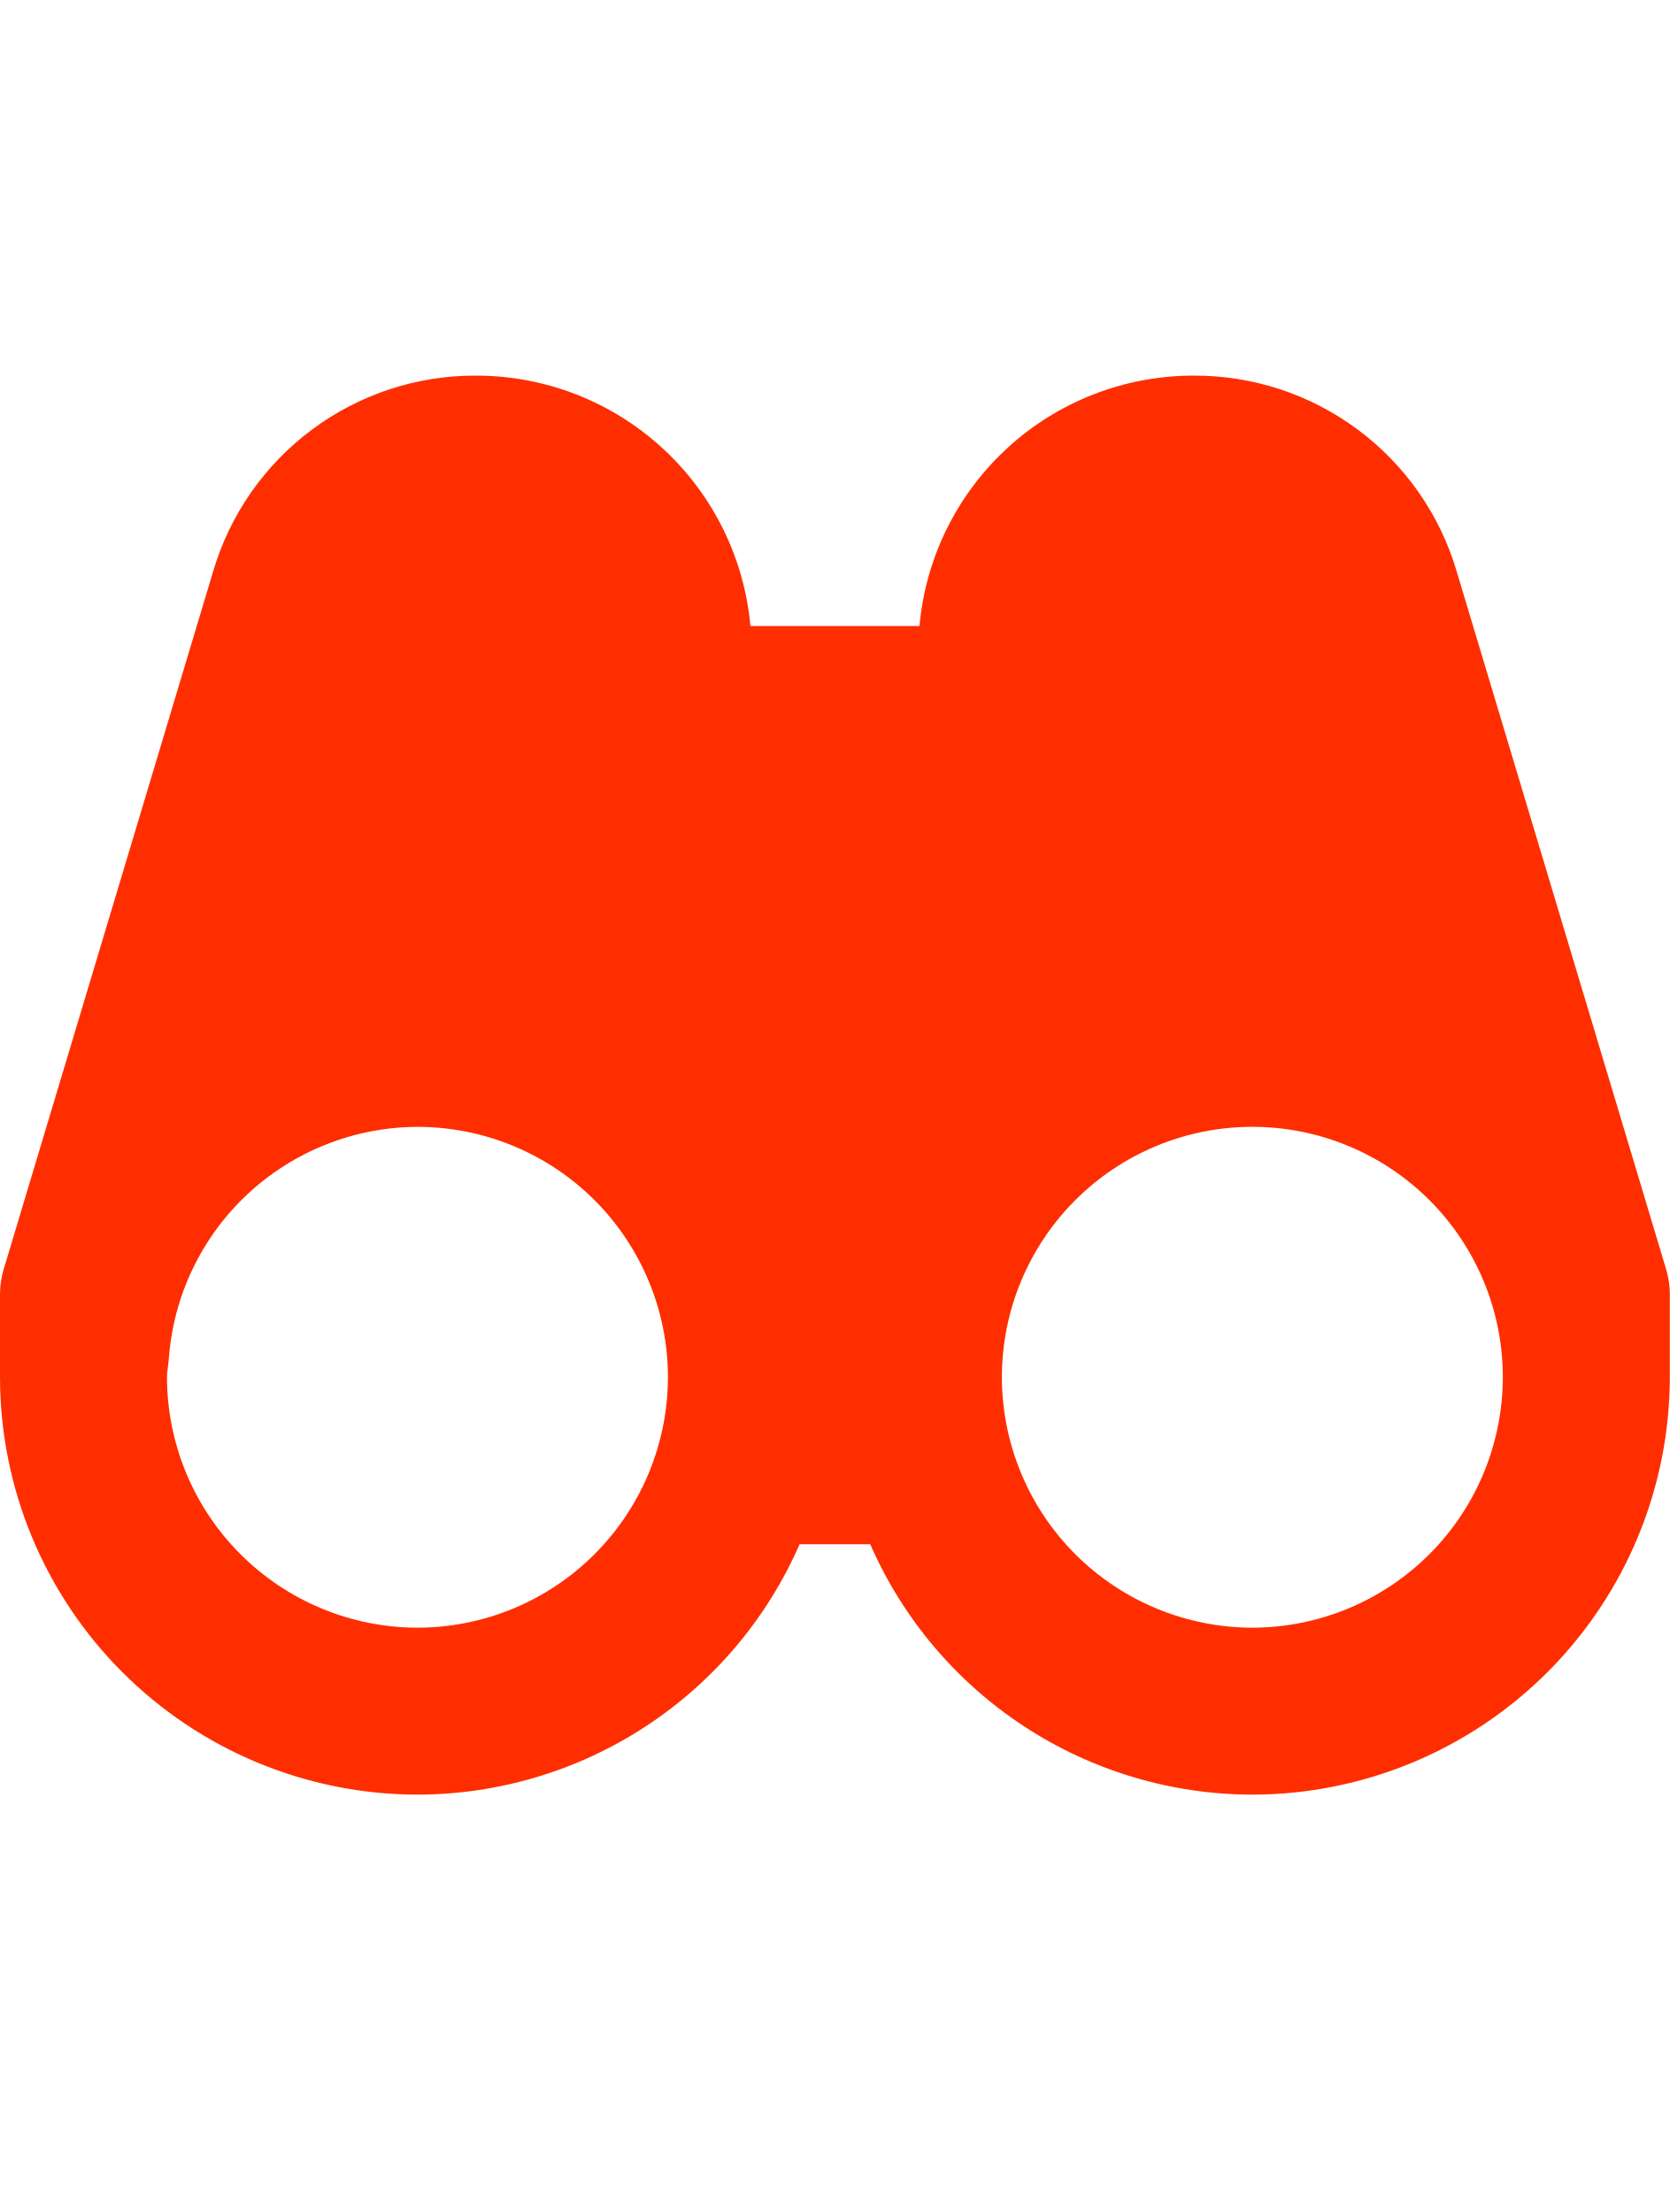
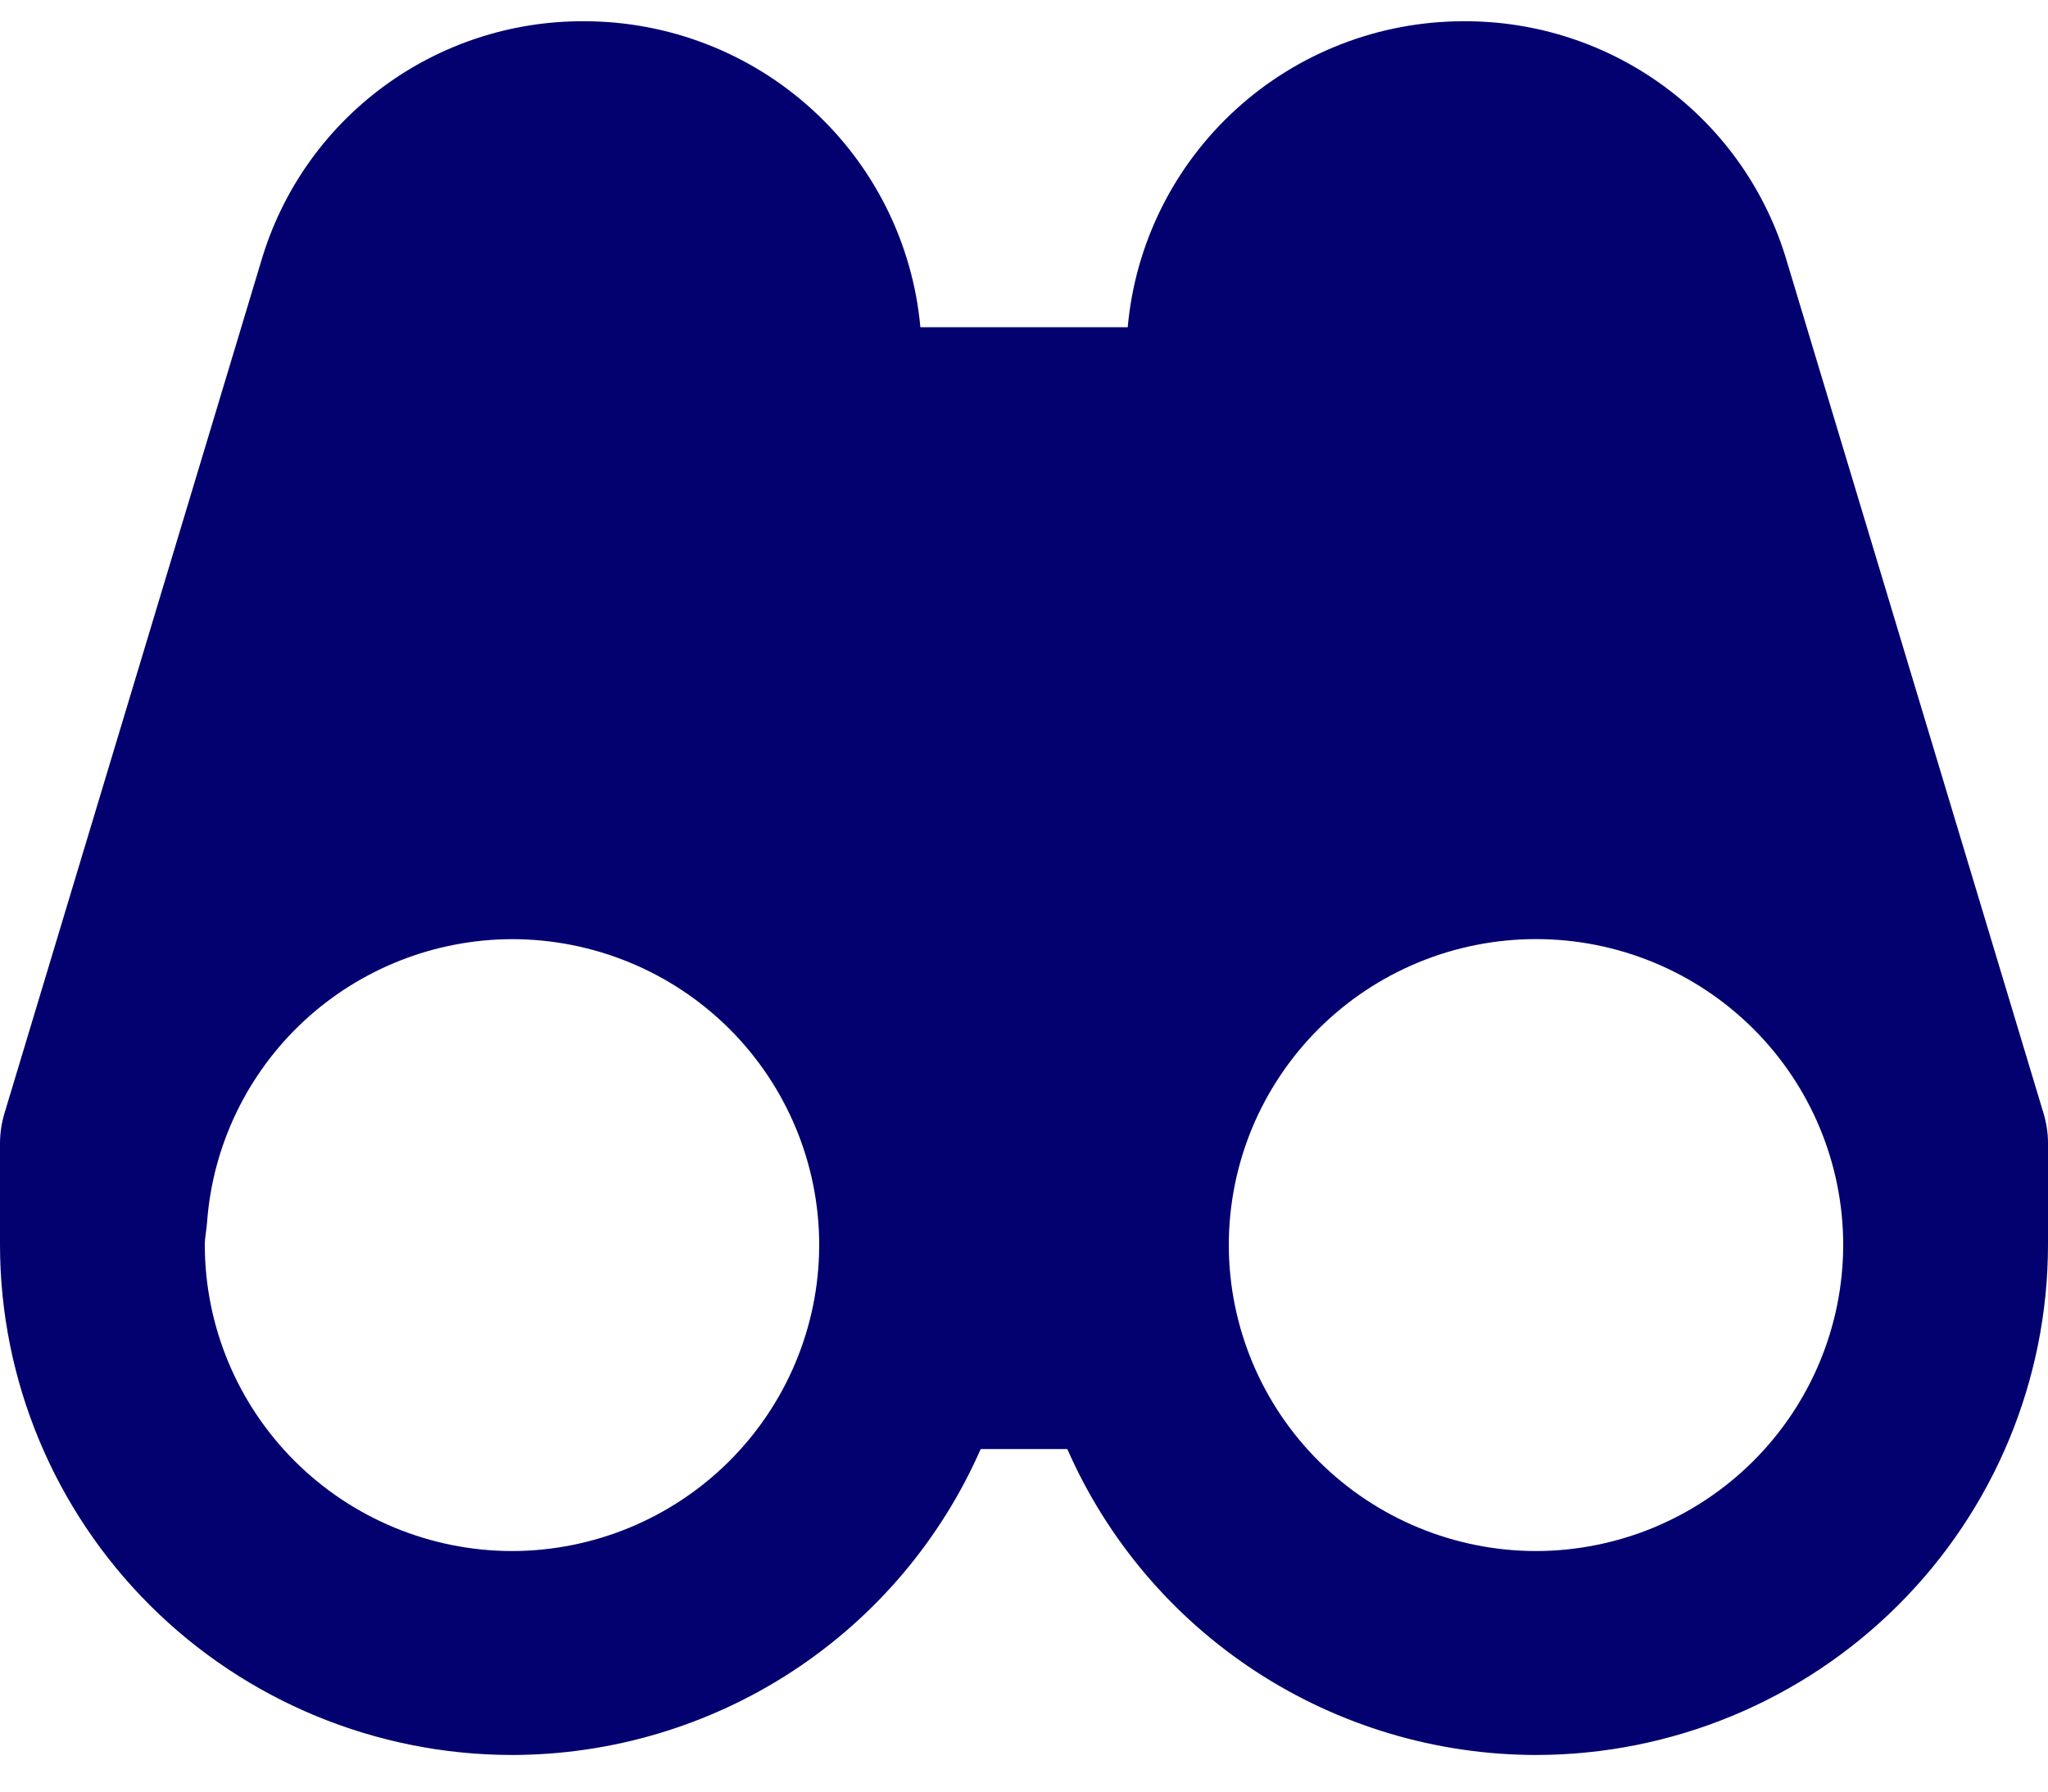
- <svg xmlns="http://www.w3.org/2000/svg" width="40" height="53" viewBox="0 0 40 53" fill="none">
-   <path d="M34.894 13.69C34.493 12.329 33.66 11.136 32.521 10.29C31.382 9.444 29.999 8.991 28.58 9C26.936 9.002 25.351 9.618 24.139 10.728C22.926 11.839 22.172 13.362 22.026 15H17.976C17.828 13.361 17.072 11.836 15.856 10.726C14.641 9.615 13.054 9 11.408 9C9.991 8.993 8.61 9.447 7.474 10.293C6.337 11.139 5.506 12.331 5.106 13.69L0.084 30.426C0.029 30.612 0.001 30.806 0 31V33C0.003 35.652 1.058 38.194 2.933 40.068C4.808 41.943 7.35 42.997 10.002 43C11.945 42.997 13.846 42.428 15.471 41.362C17.096 40.297 18.376 38.781 19.154 37H20.846C21.624 38.781 22.904 40.297 24.529 41.362C26.154 42.428 28.055 42.997 29.998 43C32.65 42.997 35.192 41.943 37.067 40.068C38.943 38.192 39.997 35.65 40 32.998V31C40 30.804 39.97 30.612 39.916 30.426L34.894 13.69ZM10.002 39C8.411 38.998 6.886 38.365 5.761 37.24C4.636 36.116 4.003 34.591 4 33C4 32.848 4.034 32.706 4.044 32.556C4.153 31.05 4.828 29.64 5.932 28.61C7.037 27.58 8.49 27.005 10 27C11.591 27 13.117 27.632 14.243 28.757C15.368 29.883 16 31.409 16 33V33.018C15.993 34.605 15.358 36.125 14.235 37.246C13.111 38.367 11.589 38.997 10.002 39ZM29.998 39C28.411 38.997 26.889 38.367 25.765 37.246C24.641 36.125 24.007 34.605 24 33.018V33C24 32.212 24.155 31.432 24.456 30.704C24.758 29.976 25.2 29.314 25.757 28.757C26.882 27.632 28.408 26.999 29.999 26.999C31.59 26.999 33.116 27.631 34.242 28.756C35.367 29.881 36 31.407 36 32.998C35.998 34.589 35.365 36.115 34.24 37.24C33.114 38.365 31.589 38.998 29.998 39Z" fill="#FF2E00" />
+ <svg xmlns="http://www.w3.org/2000/svg" width="40" height="35" viewBox="0 0 40 35" fill="none">
+   <path d="M34.894 5.087C34.493 3.732 33.66 2.543 32.521 1.7C31.382 0.857 29.999 0.407 28.58 0.415C26.936 0.417 25.351 1.031 24.139 2.137C22.926 3.243 22.172 4.761 22.026 6.392H17.976C17.828 4.759 17.072 3.24 15.856 2.134C14.641 1.028 13.054 0.415 11.408 0.415C9.991 0.408 8.61 0.86 7.474 1.703C6.337 2.546 5.506 3.734 5.106 5.087L0.084 21.76C0.029 21.945 0.001 22.138 0 22.331V24.324C0.003 26.965 1.058 29.497 2.933 31.365C4.808 33.233 7.35 34.283 10.002 34.285C11.945 34.282 13.846 33.715 15.471 32.654C17.096 31.592 18.376 30.082 19.154 28.308H20.846C21.624 30.082 22.904 31.592 24.529 32.654C26.154 33.715 28.055 34.282 29.998 34.285C32.65 34.283 35.192 33.232 37.067 31.364C38.943 29.496 39.997 26.963 40 24.322V22.331C40 22.136 39.97 21.945 39.916 21.76L34.894 5.087ZM10.002 30.301C8.411 30.299 6.886 29.668 5.761 28.548C4.636 27.427 4.003 25.909 4 24.324C4 24.172 4.034 24.031 4.044 23.881C4.153 22.381 4.828 20.977 5.932 19.95C7.037 18.924 8.49 18.351 10 18.347C11.591 18.347 13.117 18.976 14.243 20.097C15.368 21.218 16 22.738 16 24.324V24.342C15.993 25.923 15.358 27.437 14.235 28.553C13.111 29.67 11.589 30.298 10.002 30.301ZM29.998 30.301C28.411 30.298 26.889 29.67 25.765 28.553C24.641 27.437 24.007 25.923 24 24.342V24.324C24 23.539 24.155 22.762 24.456 22.036C24.758 21.311 25.2 20.652 25.757 20.097C26.882 18.976 28.408 18.346 29.999 18.346C31.59 18.345 33.116 18.975 34.242 20.096C35.367 21.216 36 22.736 36 24.322C35.998 25.907 35.365 27.426 34.24 28.547C33.114 29.668 31.589 30.299 29.998 30.301Z" fill="#03016F" />
</svg>
